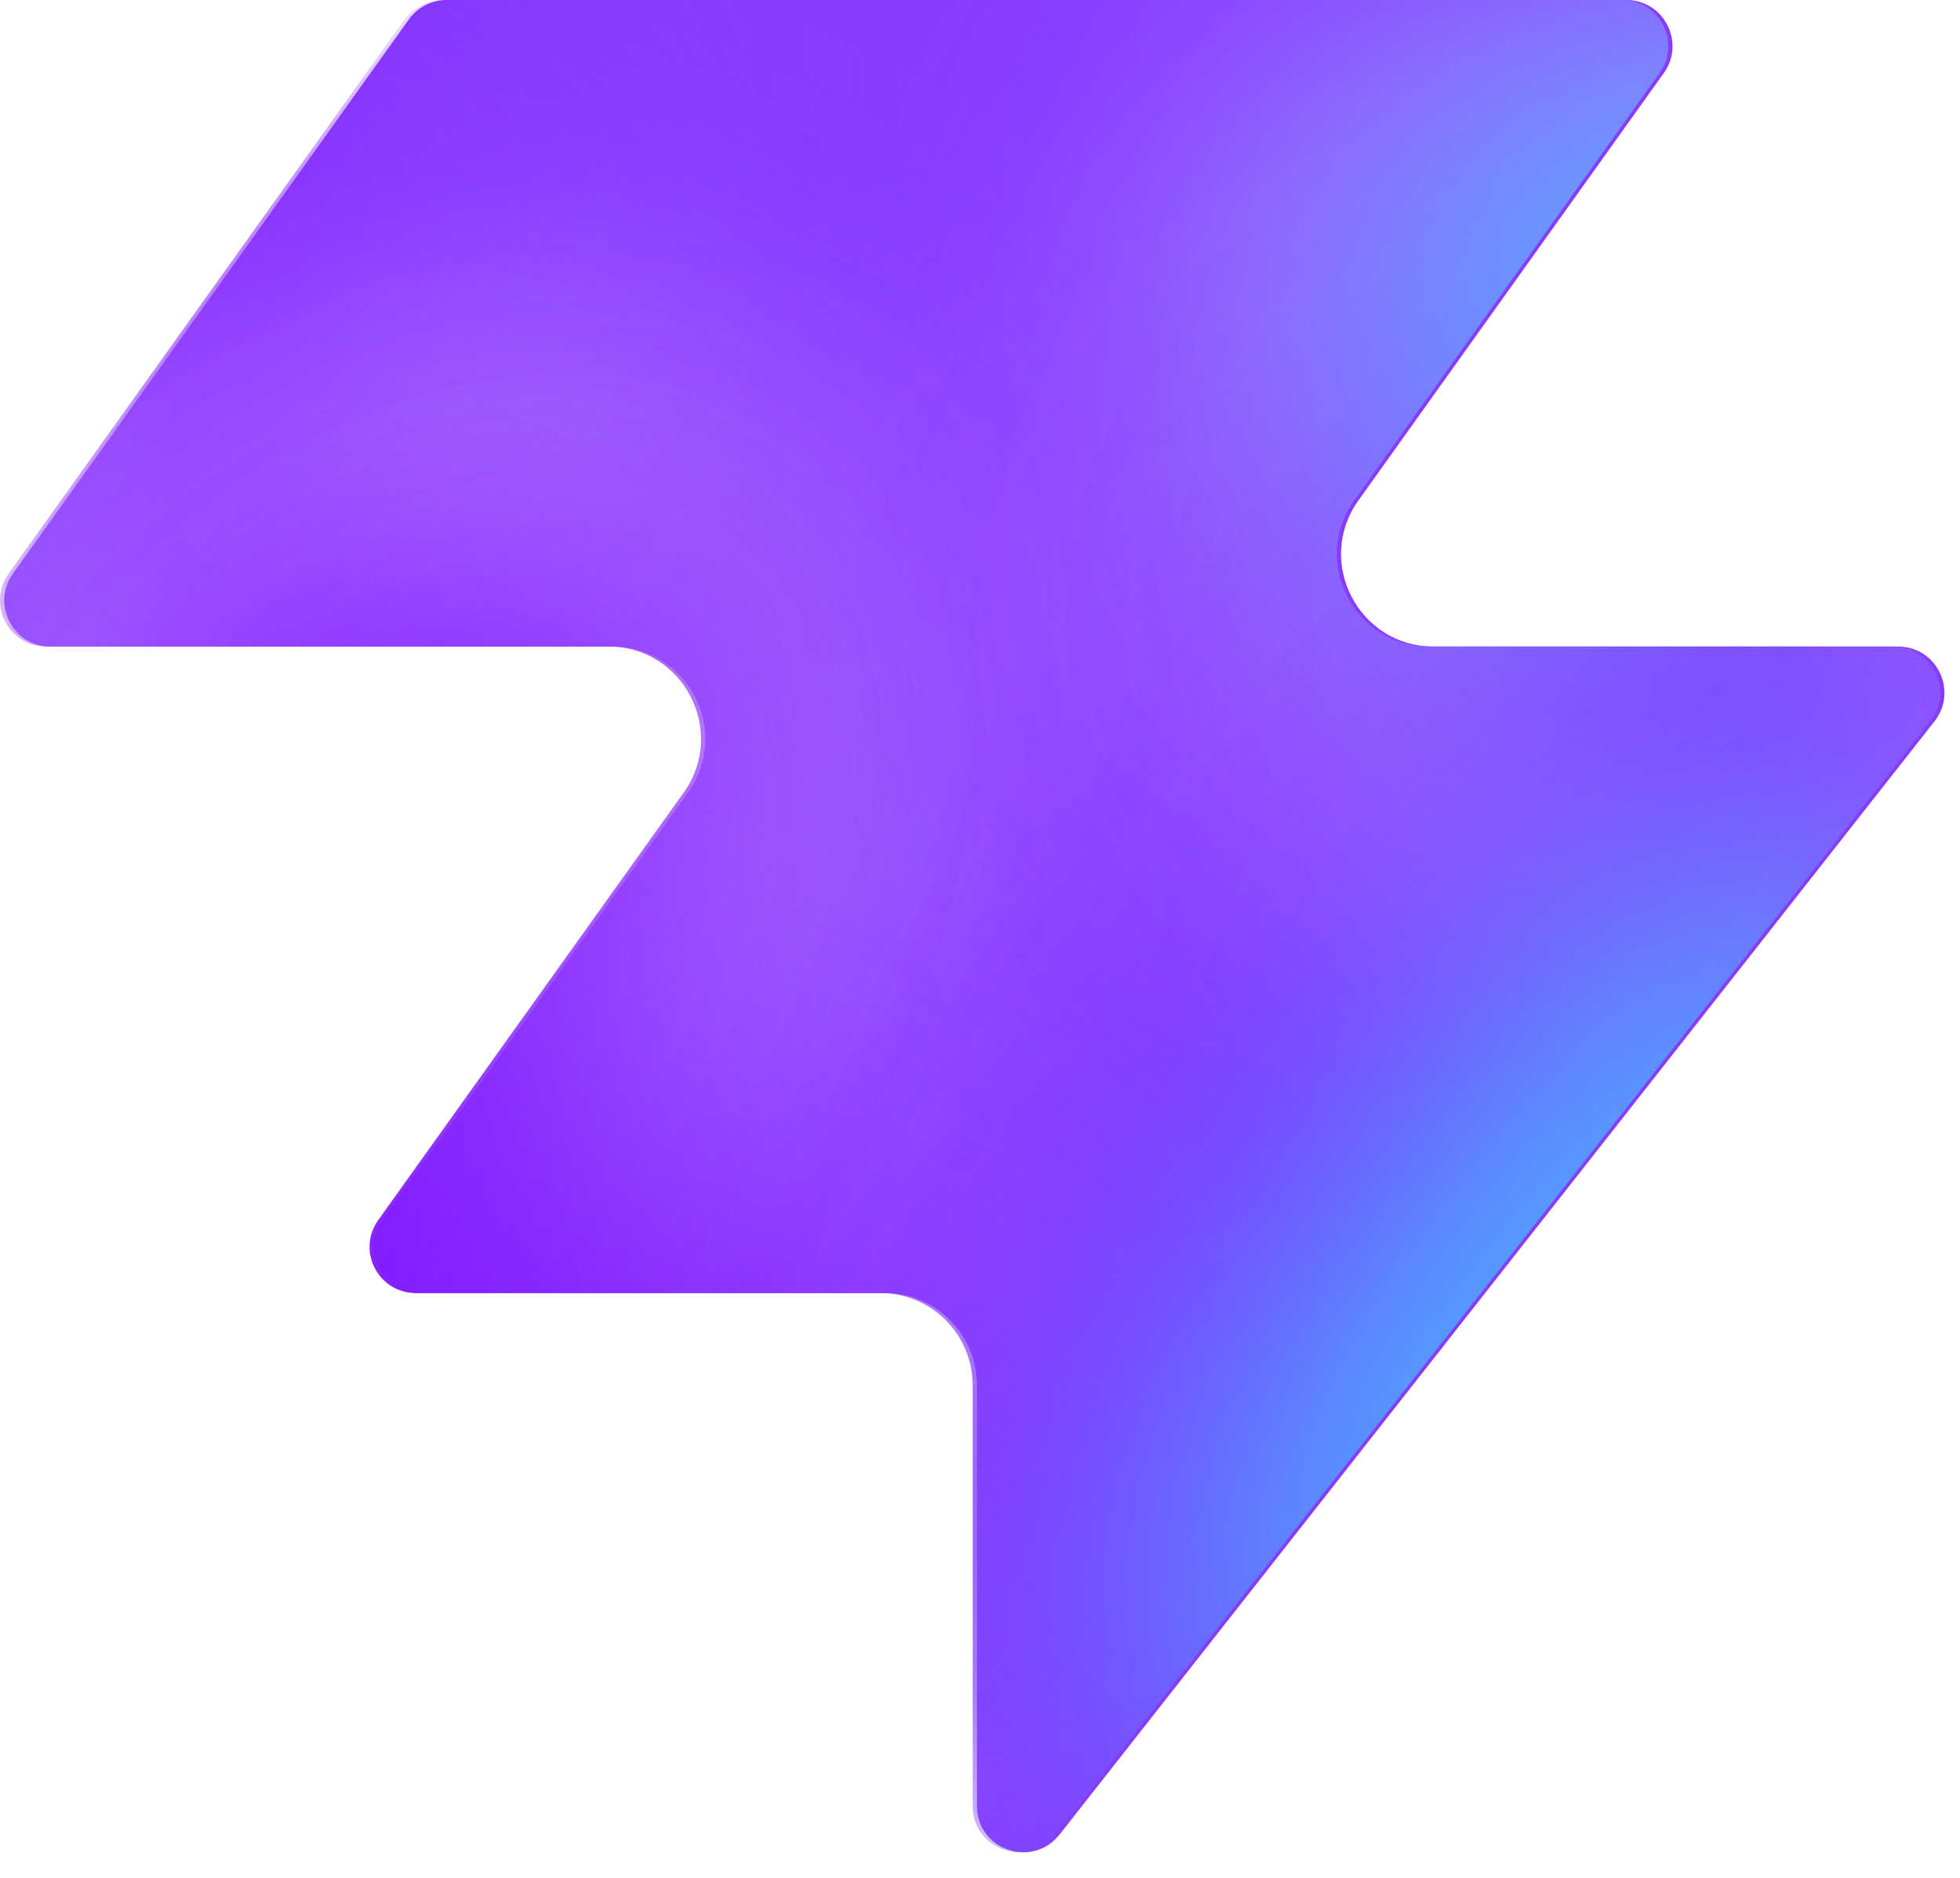
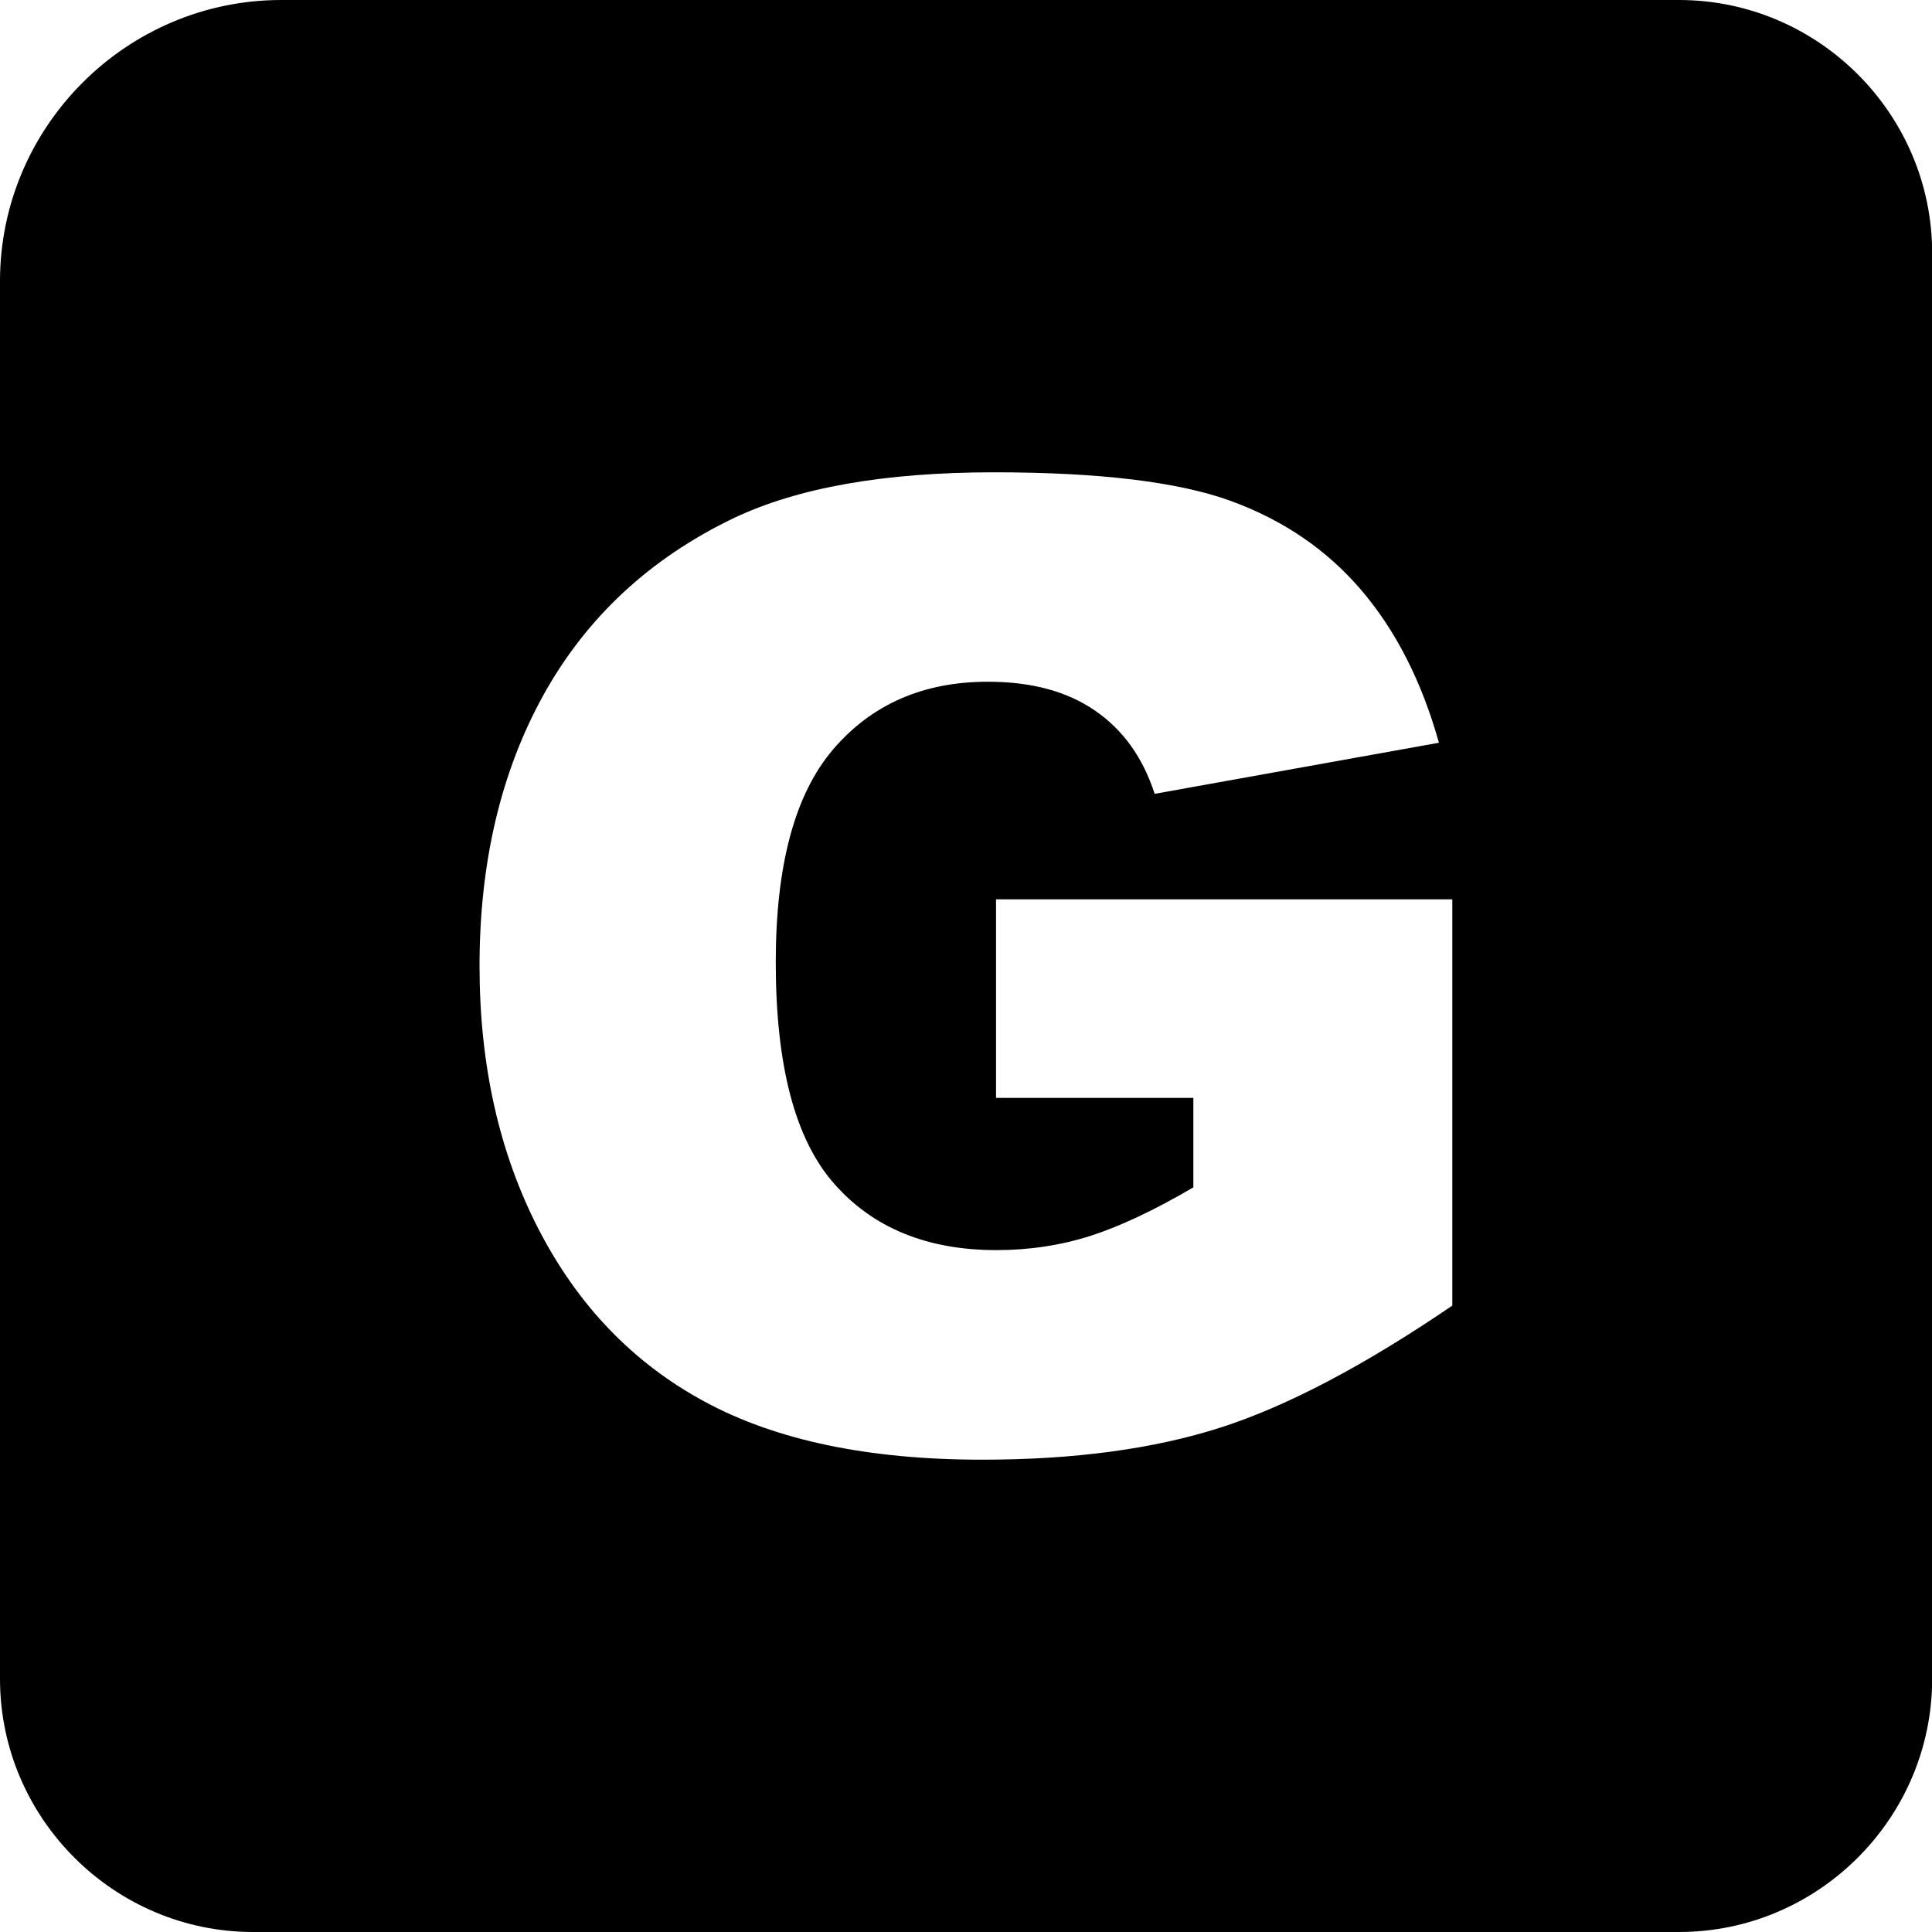
- <svg xmlns="http://www.w3.org/2000/svg" width="48" height="46" fill="none" viewBox="0 0 48 46">
-   <path fill="#863bff" d="M25.946 44.938c-.664.845-2.021.375-2.021-.698V33.937a2.26 2.26 0 0 0-2.262-2.262H10.287c-.92 0-1.456-1.04-.92-1.788l7.48-10.471c1.07-1.497 0-3.578-1.842-3.578H1.237c-.92 0-1.456-1.04-.92-1.788L10.013.474c.214-.297.556-.474.92-.474h28.894c.92 0 1.456 1.04.92 1.788l-7.48 10.471c-1.07 1.498 0 3.579 1.842 3.579h11.377c.943 0 1.473 1.088.89 1.83L25.947 44.94z" style="fill:#863bff;fill:color(display-p3 .525 .23 1);fill-opacity:1" />
-   <mask id="a" width="48" height="46" x="0" y="0" maskUnits="userSpaceOnUse" style="mask-type:alpha">
-     <path fill="#000" d="M25.842 44.938c-.664.844-2.021.375-2.021-.698V33.937a2.26 2.26 0 0 0-2.262-2.262H10.183c-.92 0-1.456-1.04-.92-1.788l7.48-10.471c1.07-1.498 0-3.579-1.842-3.579H1.133c-.92 0-1.456-1.04-.92-1.787L9.91.473c.214-.297.556-.474.92-.474h28.894c.92 0 1.456 1.04.92 1.788l-7.48 10.471c-1.07 1.498 0 3.578 1.842 3.578h11.377c.943 0 1.473 1.088.89 1.832L25.843 44.94z" style="fill:#000;fill-opacity:1" />
-   </mask>
-   <g mask="url(#a)">
-     <g filter="url(#b)">
-       <ellipse cx="5.508" cy="14.704" fill="#ede6ff" rx="5.508" ry="14.704" style="fill:#ede6ff;fill:color(display-p3 .927 .903 1);fill-opacity:1" transform="matrix(.00324 1 1 -.00324 -4.47 31.516)" />
-     </g>
-     <g filter="url(#c)">
-       <ellipse cx="10.399" cy="29.851" fill="#ede6ff" rx="10.399" ry="29.851" style="fill:#ede6ff;fill:color(display-p3 .927 .903 1);fill-opacity:1" transform="matrix(.00324 1 1 -.00324 -39.328 7.883)" />
-     </g>
-     <g filter="url(#d)">
-       <ellipse cx="5.508" cy="30.487" fill="#7e14ff" rx="5.508" ry="30.487" style="fill:#7e14ff;fill:color(display-p3 .492 .077 1);fill-opacity:1" transform="rotate(89.814 -25.913 -14.639)scale(1 -1)" />
-     </g>
-     <g filter="url(#e)">
-       <ellipse cx="5.508" cy="30.599" fill="#7e14ff" rx="5.508" ry="30.599" style="fill:#7e14ff;fill:color(display-p3 .492 .077 1);fill-opacity:1" transform="rotate(89.814 -32.644 -3.334)scale(1 -1)" />
-     </g>
-     <g filter="url(#f)">
-       <ellipse cx="5.508" cy="30.599" fill="#7e14ff" rx="5.508" ry="30.599" style="fill:#7e14ff;fill:color(display-p3 .492 .077 1);fill-opacity:1" transform="matrix(.00324 1 1 -.00324 -34.34 30.47)" />
-     </g>
-     <g filter="url(#g)">
-       <ellipse cx="14.072" cy="22.078" fill="#ede6ff" rx="14.072" ry="22.078" style="fill:#ede6ff;fill:color(display-p3 .927 .903 1);fill-opacity:1" transform="rotate(93.35 24.506 48.493)scale(-1 1)" />
-     </g>
-     <g filter="url(#h)">
-       <ellipse cx="3.47" cy="21.501" fill="#7e14ff" rx="3.47" ry="21.501" style="fill:#7e14ff;fill:color(display-p3 .492 .077 1);fill-opacity:1" transform="rotate(89.009 28.708 47.59)scale(-1 1)" />
-     </g>
-     <g filter="url(#i)">
-       <ellipse cx="3.47" cy="21.501" fill="#7e14ff" rx="3.47" ry="21.501" style="fill:#7e14ff;fill:color(display-p3 .492 .077 1);fill-opacity:1" transform="rotate(89.009 28.708 47.59)scale(-1 1)" />
-     </g>
-     <g filter="url(#j)">
-       <ellipse cx=".387" cy="8.972" fill="#7e14ff" rx="4.407" ry="29.108" style="fill:#7e14ff;fill:color(display-p3 .492 .077 1);fill-opacity:1" transform="rotate(39.51 .387 8.972)" />
-     </g>
-     <g filter="url(#k)">
-       <ellipse cx="47.523" cy="-6.092" fill="#7e14ff" rx="4.407" ry="29.108" style="fill:#7e14ff;fill:color(display-p3 .492 .077 1);fill-opacity:1" transform="rotate(37.892 47.523 -6.092)" />
-     </g>
-     <g filter="url(#l)">
-       <ellipse cx="41.412" cy="6.333" fill="#47bfff" rx="5.971" ry="9.665" style="fill:#47bfff;fill:color(display-p3 .28 .748 1);fill-opacity:1" transform="rotate(37.892 41.412 6.333)" />
-     </g>
-     <g filter="url(#m)">
-       <ellipse cx="-1.879" cy="38.332" fill="#7e14ff" rx="4.407" ry="29.108" style="fill:#7e14ff;fill:color(display-p3 .492 .077 1);fill-opacity:1" transform="rotate(37.892 -1.88 38.332)" />
-     </g>
-     <g filter="url(#n)">
-       <ellipse cx="-1.879" cy="38.332" fill="#7e14ff" rx="4.407" ry="29.108" style="fill:#7e14ff;fill:color(display-p3 .492 .077 1);fill-opacity:1" transform="rotate(37.892 -1.88 38.332)" />
-     </g>
-     <g filter="url(#o)">
-       <ellipse cx="35.651" cy="29.907" fill="#7e14ff" rx="4.407" ry="29.108" style="fill:#7e14ff;fill:color(display-p3 .492 .077 1);fill-opacity:1" transform="rotate(37.892 35.651 29.907)" />
-     </g>
-     <g filter="url(#p)">
-       <ellipse cx="38.418" cy="32.4" fill="#47bfff" rx="5.971" ry="15.297" style="fill:#47bfff;fill:color(display-p3 .28 .748 1);fill-opacity:1" transform="rotate(37.892 38.418 32.4)" />
-     </g>
-   </g>
-   <defs>
-     <filter id="b" width="60.045" height="41.654" x="-19.77" y="16.149" color-interpolation-filters="sRGB" filterUnits="userSpaceOnUse">
-       <feFlood flood-opacity="0" result="BackgroundImageFix" />
-       <feBlend in="SourceGraphic" in2="BackgroundImageFix" result="shape" />
-       <feGaussianBlur result="effect1_foregroundBlur_2002_17158" stdDeviation="7.659" />
-     </filter>
-     <filter id="c" width="90.34" height="51.437" x="-54.613" y="-7.533" color-interpolation-filters="sRGB" filterUnits="userSpaceOnUse">
-       <feFlood flood-opacity="0" result="BackgroundImageFix" />
-       <feBlend in="SourceGraphic" in2="BackgroundImageFix" result="shape" />
-       <feGaussianBlur result="effect1_foregroundBlur_2002_17158" stdDeviation="7.659" />
-     </filter>
-     <filter id="d" width="79.355" height="29.4" x="-49.64" y="2.03" color-interpolation-filters="sRGB" filterUnits="userSpaceOnUse">
-       <feFlood flood-opacity="0" result="BackgroundImageFix" />
-       <feBlend in="SourceGraphic" in2="BackgroundImageFix" result="shape" />
-       <feGaussianBlur result="effect1_foregroundBlur_2002_17158" stdDeviation="4.596" />
-     </filter>
-     <filter id="e" width="79.579" height="29.4" x="-45.045" y="20.029" color-interpolation-filters="sRGB" filterUnits="userSpaceOnUse">
-       <feFlood flood-opacity="0" result="BackgroundImageFix" />
-       <feBlend in="SourceGraphic" in2="BackgroundImageFix" result="shape" />
-       <feGaussianBlur result="effect1_foregroundBlur_2002_17158" stdDeviation="4.596" />
-     </filter>
-     <filter id="f" width="79.579" height="29.4" x="-43.513" y="21.178" color-interpolation-filters="sRGB" filterUnits="userSpaceOnUse">
-       <feFlood flood-opacity="0" result="BackgroundImageFix" />
-       <feBlend in="SourceGraphic" in2="BackgroundImageFix" result="shape" />
-       <feGaussianBlur result="effect1_foregroundBlur_2002_17158" stdDeviation="4.596" />
-     </filter>
-     <filter id="g" width="74.749" height="58.852" x="15.756" y="-17.901" color-interpolation-filters="sRGB" filterUnits="userSpaceOnUse">
-       <feFlood flood-opacity="0" result="BackgroundImageFix" />
-       <feBlend in="SourceGraphic" in2="BackgroundImageFix" result="shape" />
-       <feGaussianBlur result="effect1_foregroundBlur_2002_17158" stdDeviation="7.659" />
-     </filter>
-     <filter id="h" width="61.377" height="25.362" x="23.548" y="2.284" color-interpolation-filters="sRGB" filterUnits="userSpaceOnUse">
-       <feFlood flood-opacity="0" result="BackgroundImageFix" />
-       <feBlend in="SourceGraphic" in2="BackgroundImageFix" result="shape" />
-       <feGaussianBlur result="effect1_foregroundBlur_2002_17158" stdDeviation="4.596" />
-     </filter>
-     <filter id="i" width="61.377" height="25.362" x="23.548" y="2.284" color-interpolation-filters="sRGB" filterUnits="userSpaceOnUse">
-       <feFlood flood-opacity="0" result="BackgroundImageFix" />
-       <feBlend in="SourceGraphic" in2="BackgroundImageFix" result="shape" />
-       <feGaussianBlur result="effect1_foregroundBlur_2002_17158" stdDeviation="4.596" />
-     </filter>
-     <filter id="j" width="56.045" height="63.649" x="-27.636" y="-22.853" color-interpolation-filters="sRGB" filterUnits="userSpaceOnUse">
-       <feFlood flood-opacity="0" result="BackgroundImageFix" />
-       <feBlend in="SourceGraphic" in2="BackgroundImageFix" result="shape" />
-       <feGaussianBlur result="effect1_foregroundBlur_2002_17158" stdDeviation="4.596" />
-     </filter>
-     <filter id="k" width="54.814" height="64.646" x="20.116" y="-38.415" color-interpolation-filters="sRGB" filterUnits="userSpaceOnUse">
-       <feFlood flood-opacity="0" result="BackgroundImageFix" />
-       <feBlend in="SourceGraphic" in2="BackgroundImageFix" result="shape" />
-       <feGaussianBlur result="effect1_foregroundBlur_2002_17158" stdDeviation="4.596" />
-     </filter>
-     <filter id="l" width="33.541" height="35.313" x="24.641" y="-11.323" color-interpolation-filters="sRGB" filterUnits="userSpaceOnUse">
-       <feFlood flood-opacity="0" result="BackgroundImageFix" />
-       <feBlend in="SourceGraphic" in2="BackgroundImageFix" result="shape" />
-       <feGaussianBlur result="effect1_foregroundBlur_2002_17158" stdDeviation="4.596" />
-     </filter>
-     <filter id="m" width="54.814" height="64.646" x="-29.286" y="6.009" color-interpolation-filters="sRGB" filterUnits="userSpaceOnUse">
-       <feFlood flood-opacity="0" result="BackgroundImageFix" />
-       <feBlend in="SourceGraphic" in2="BackgroundImageFix" result="shape" />
-       <feGaussianBlur result="effect1_foregroundBlur_2002_17158" stdDeviation="4.596" />
-     </filter>
-     <filter id="n" width="54.814" height="64.646" x="-29.286" y="6.009" color-interpolation-filters="sRGB" filterUnits="userSpaceOnUse">
-       <feFlood flood-opacity="0" result="BackgroundImageFix" />
-       <feBlend in="SourceGraphic" in2="BackgroundImageFix" result="shape" />
-       <feGaussianBlur result="effect1_foregroundBlur_2002_17158" stdDeviation="4.596" />
-     </filter>
-     <filter id="o" width="54.814" height="64.646" x="8.244" y="-2.416" color-interpolation-filters="sRGB" filterUnits="userSpaceOnUse">
-       <feFlood flood-opacity="0" result="BackgroundImageFix" />
-       <feBlend in="SourceGraphic" in2="BackgroundImageFix" result="shape" />
-       <feGaussianBlur result="effect1_foregroundBlur_2002_17158" stdDeviation="4.596" />
-     </filter>
-     <filter id="p" width="39.409" height="43.623" x="18.713" y="10.588" color-interpolation-filters="sRGB" filterUnits="userSpaceOnUse">
-       <feFlood flood-opacity="0" result="BackgroundImageFix" />
-       <feBlend in="SourceGraphic" in2="BackgroundImageFix" result="shape" />
-       <feGaussianBlur result="effect1_foregroundBlur_2002_17158" stdDeviation="4.596" />
-     </filter>
-   </defs>
+ <svg xmlns="http://www.w3.org/2000/svg" width="48" height="48" viewBox="0 0 122.88 122.88">
+   <path d="M17.89 0h88.9c8.85 0 16.1 7.24 16.1 16.1v90.68c0 8.85-7.24 16.1-16.1 16.1H16.1c-8.85 0-16.1-7.24-16.1-16.1v-88.9C0 8.05 8.05 0 17.89 0zm45.46 69.84V57.2h29.02v25.84c-5.56 3.79-10.47 6.38-14.72 7.75-4.27 1.37-9.33 2.05-15.19 2.05-7.21 0-13.1-1.23-17.64-3.69-4.54-2.45-8.06-6.11-10.57-10.98-2.5-4.85-3.75-10.44-3.75-16.73 0-6.63 1.37-12.39 4.1-17.3 2.73-4.89 6.73-8.61 12.01-11.16 4.12-1.97 9.66-2.94 16.62-2.94 6.7 0 11.72.61 15.05 1.82 3.34 1.22 6.1 3.1 8.29 5.66 2.19 2.56 3.85 5.8 4.95 9.72l-18.08 3.25c-.75-2.31-2.01-4.07-3.79-5.29-1.78-1.23-4.05-1.84-6.82-1.84-4.1 0-7.38 1.43-9.83 4.29-2.45 2.86-3.66 7.38-3.66 13.56 0 6.56 1.23 11.26 3.71 14.07 2.46 2.81 5.91 4.23 10.32 4.23 2.09 0 4.09-.3 6-.91 1.89-.61 4.07-1.64 6.53-3.08v-5.69H63.35v.01z" fill-rule="evenodd" clip-rule="evenodd" />
</svg>
